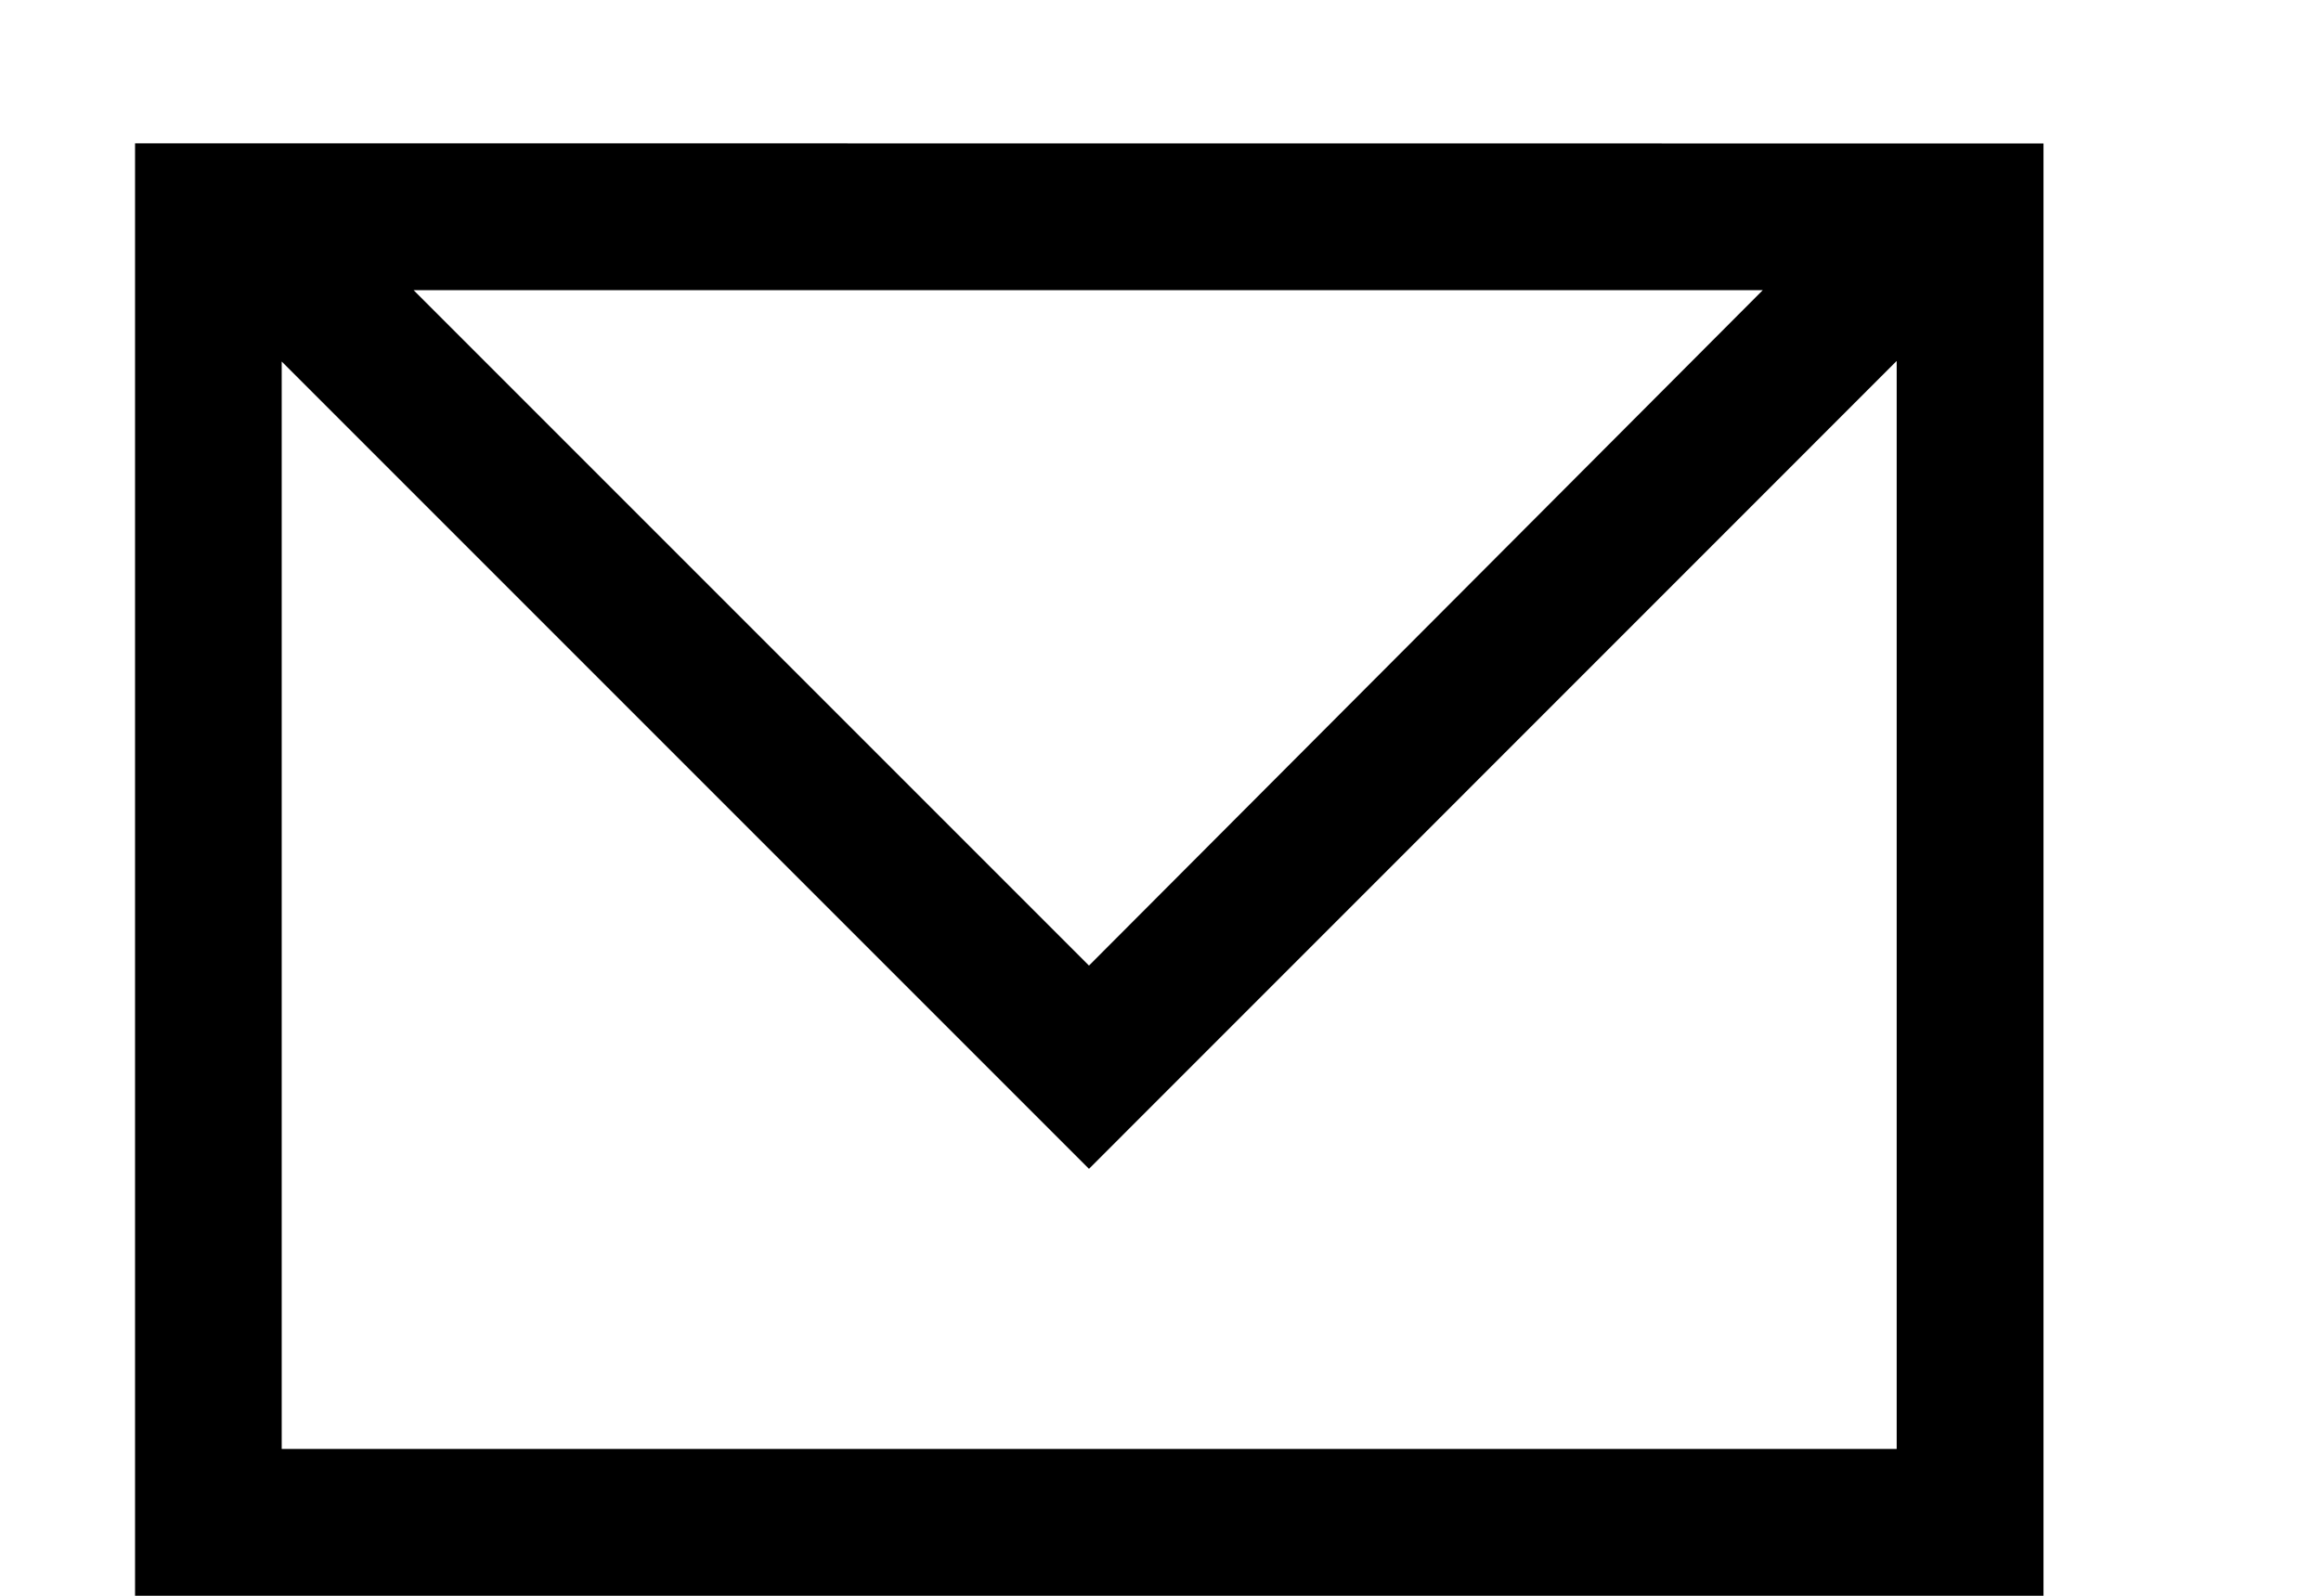
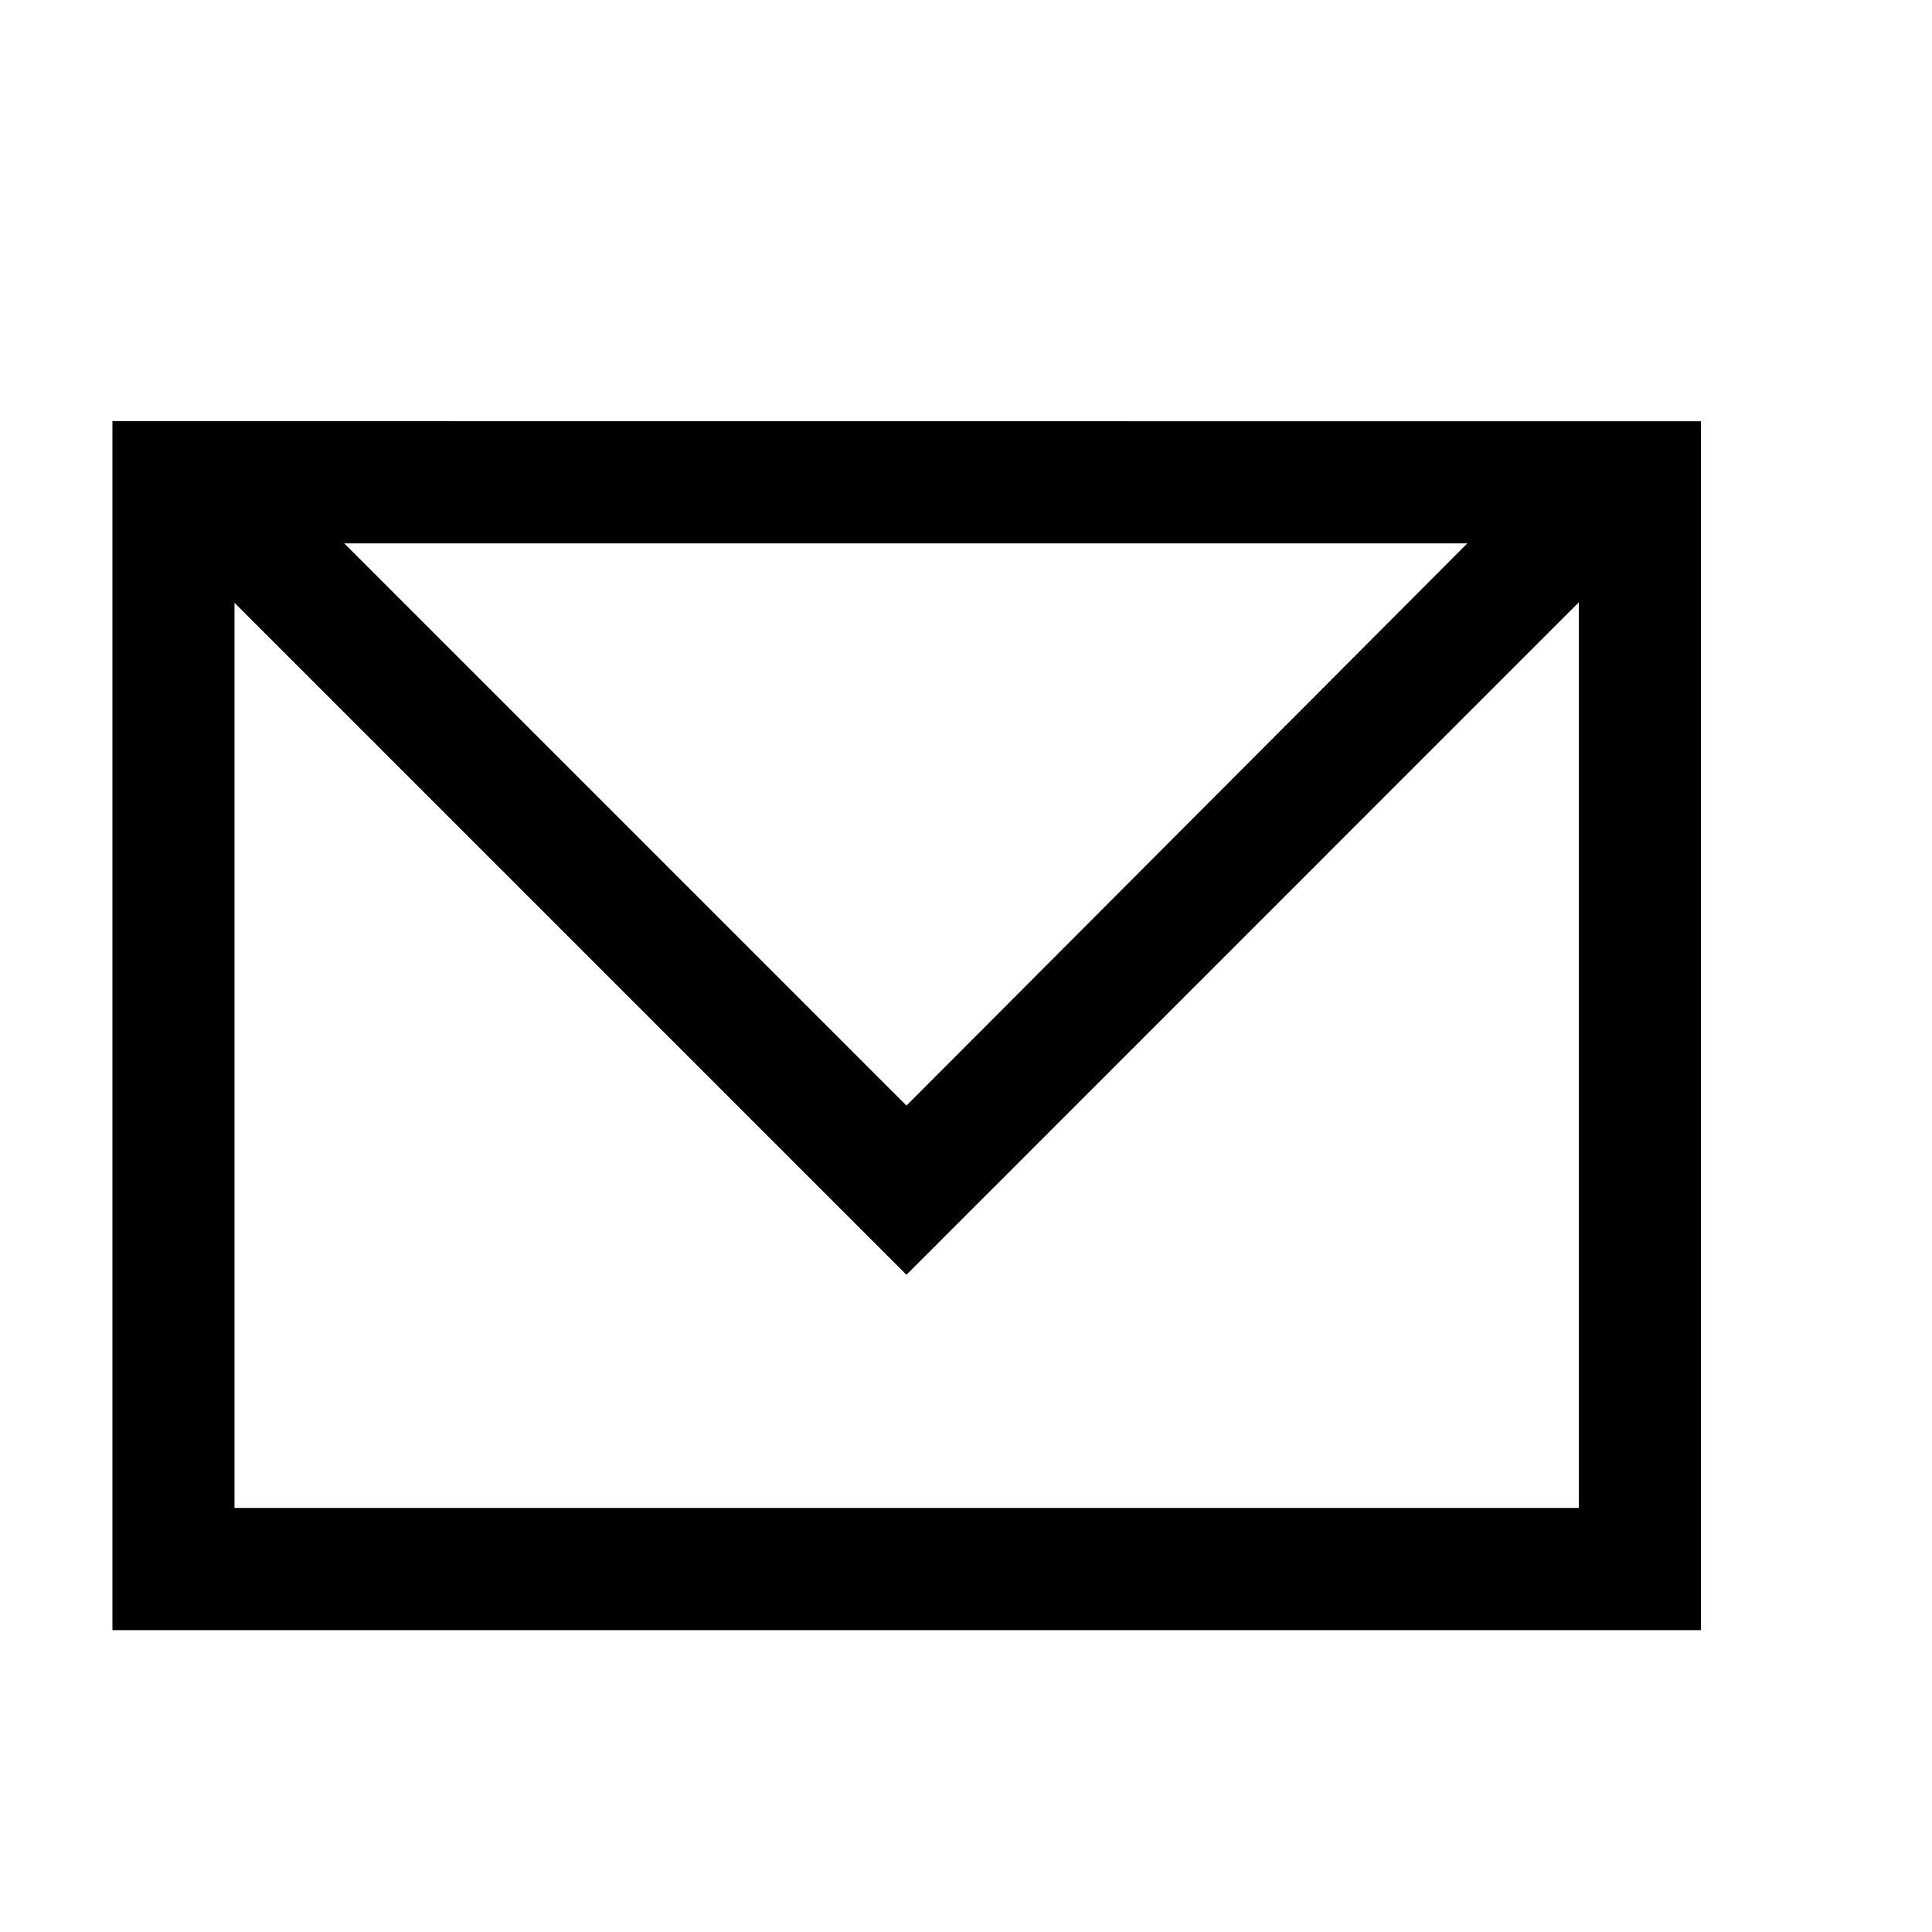
- <svg xmlns="http://www.w3.org/2000/svg" width="16" height="11" viewBox="0 0 16 11" fill="none">
-   <path fill-rule="evenodd" clip-rule="evenodd" d="M14.087 0.989L0.931 0.988L0.931 11L13.075 11H14.087V0.989ZM7.507 8.057L1.942 2.492L1.942 9.988H13.075V2.488L7.507 8.057ZM2.851 2L7.507 6.656L12.152 2L2.851 2Z" fill="currentColor" />
+ <svg xmlns="http://www.w3.org/2000/svg" width="16" height="16" viewBox="0 0 16 16">
+   <svg width="16" height="16" viewBox="0 0 16 11" fill="none">
+     <path fill-rule="evenodd" clip-rule="evenodd" d="M14.087 0.989L0.931 0.988L0.931 11L13.075 11H14.087V0.989ZM7.507 8.057L1.942 2.492L1.942 9.988H13.075V2.488L7.507 8.057ZM2.851 2L7.507 6.656L12.152 2L2.851 2Z" fill="currentColor" />
+   </svg>
</svg>
